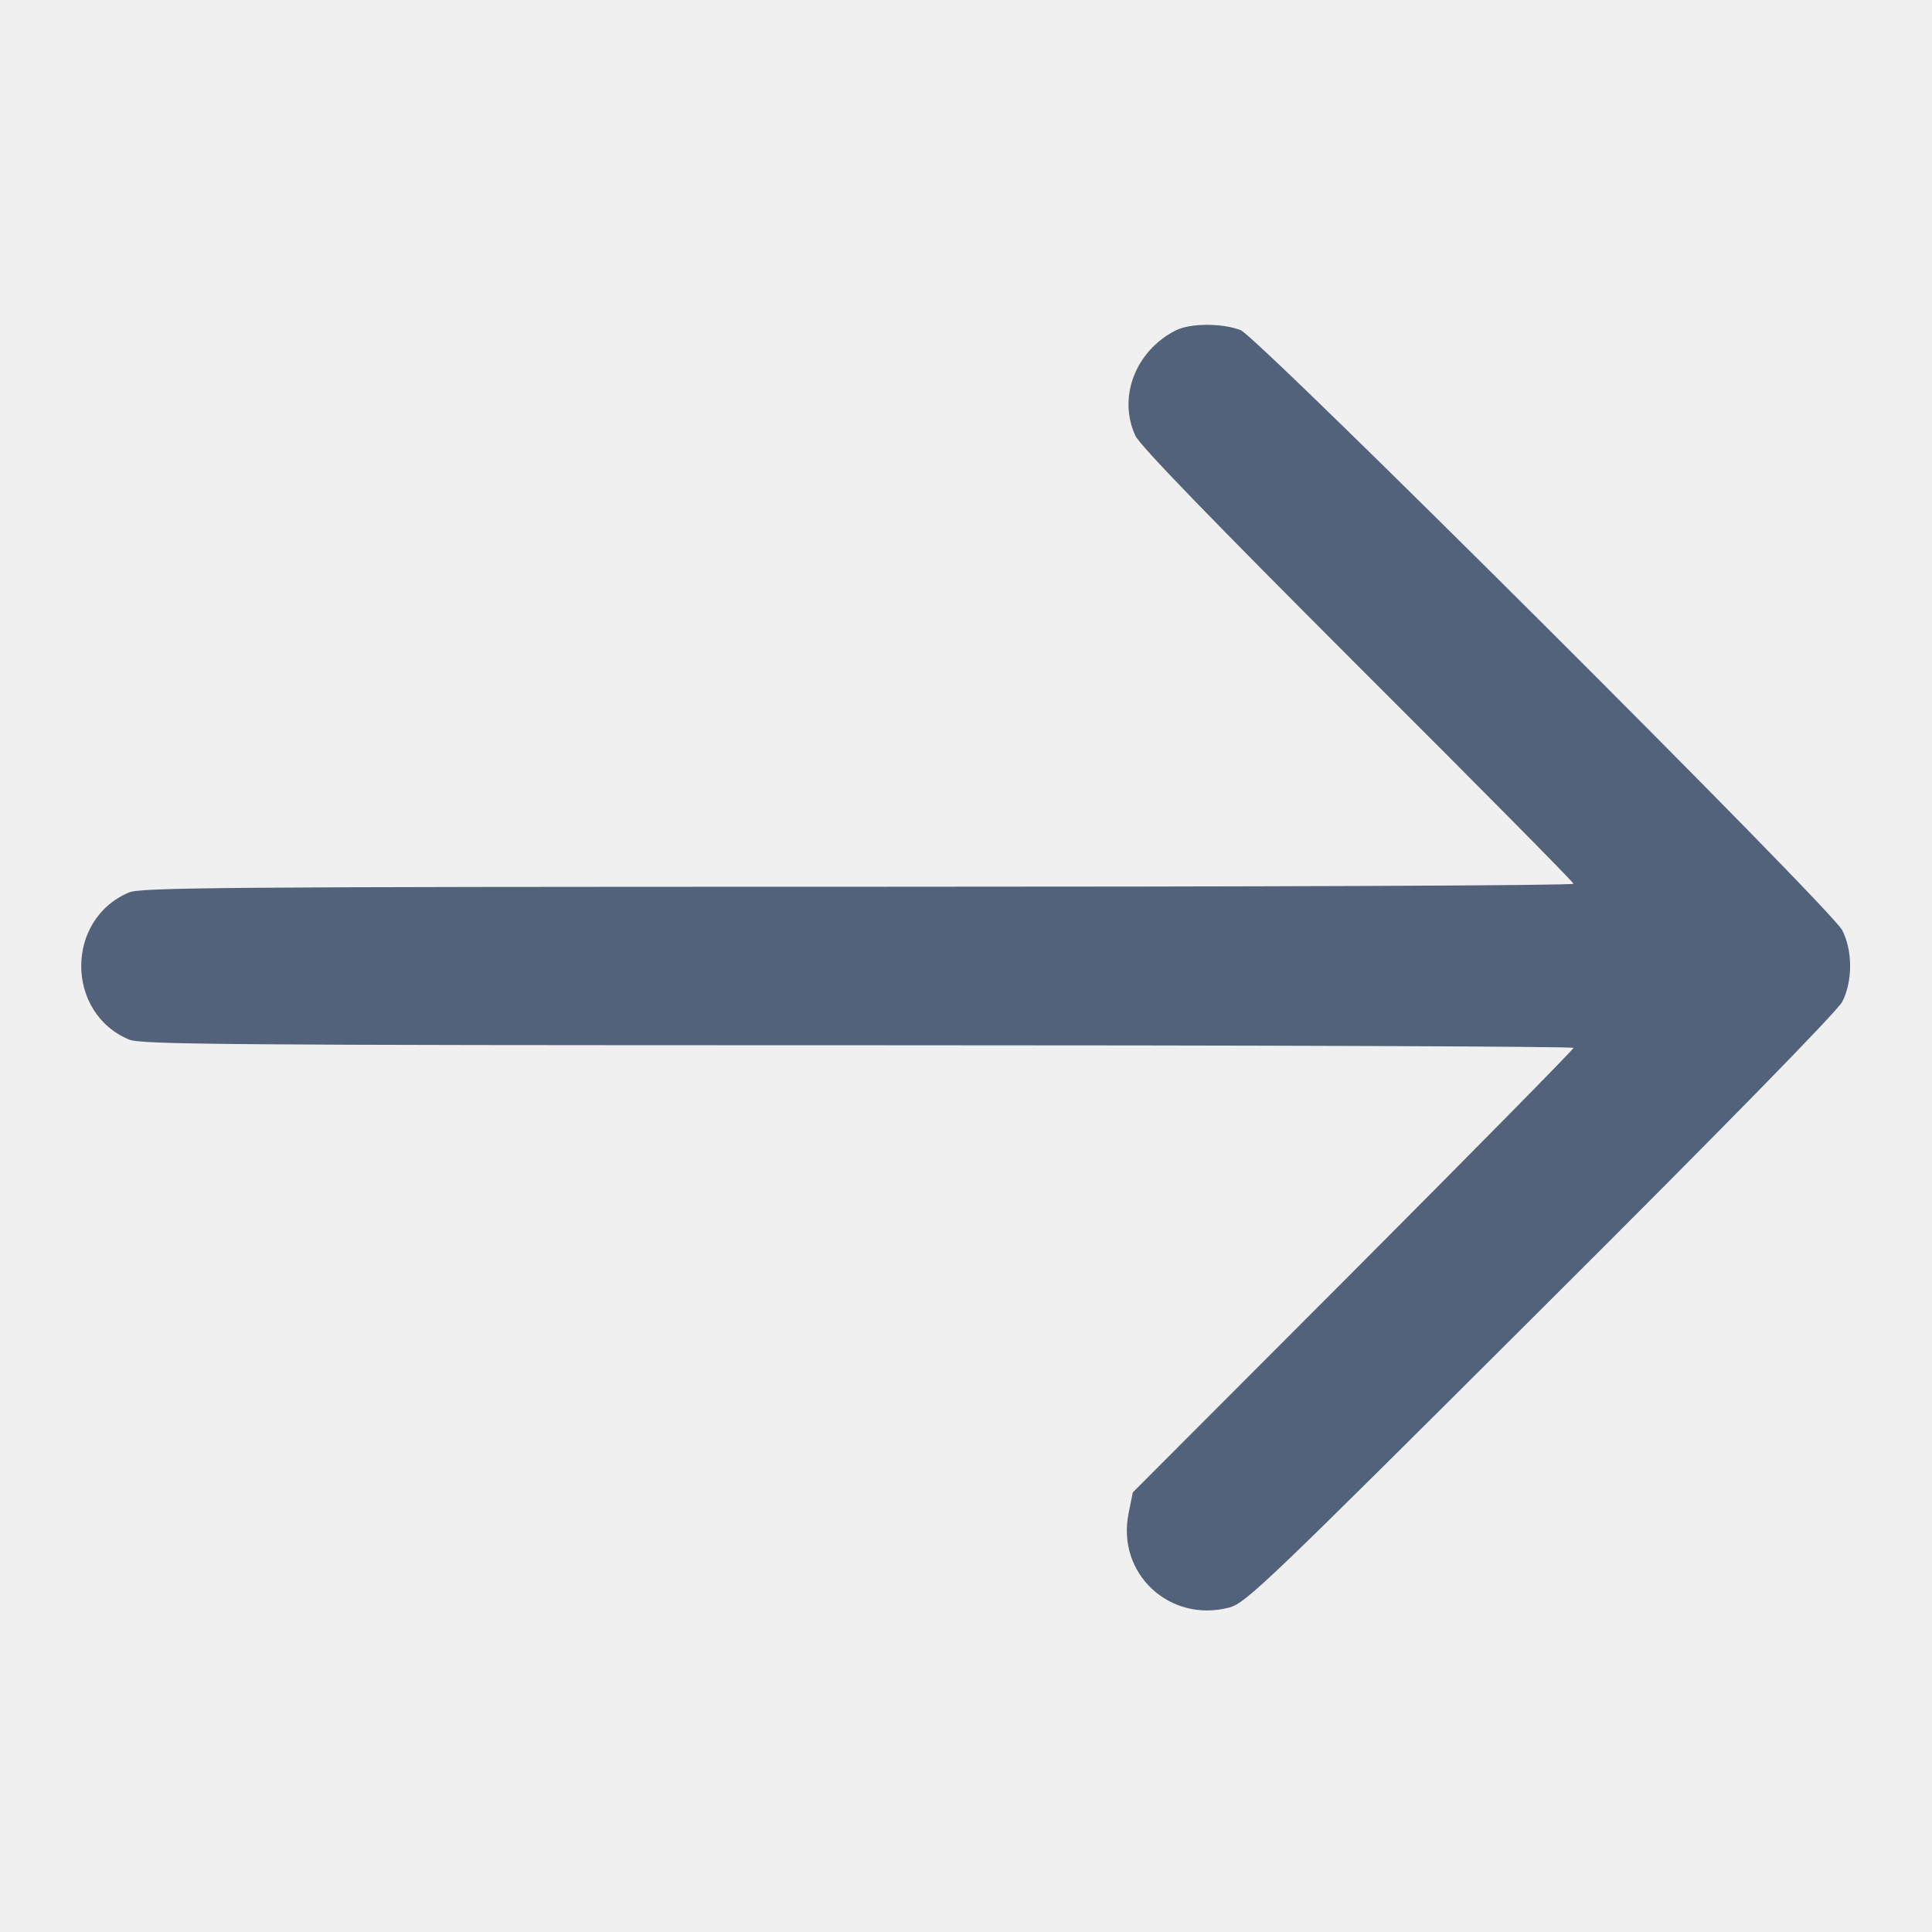
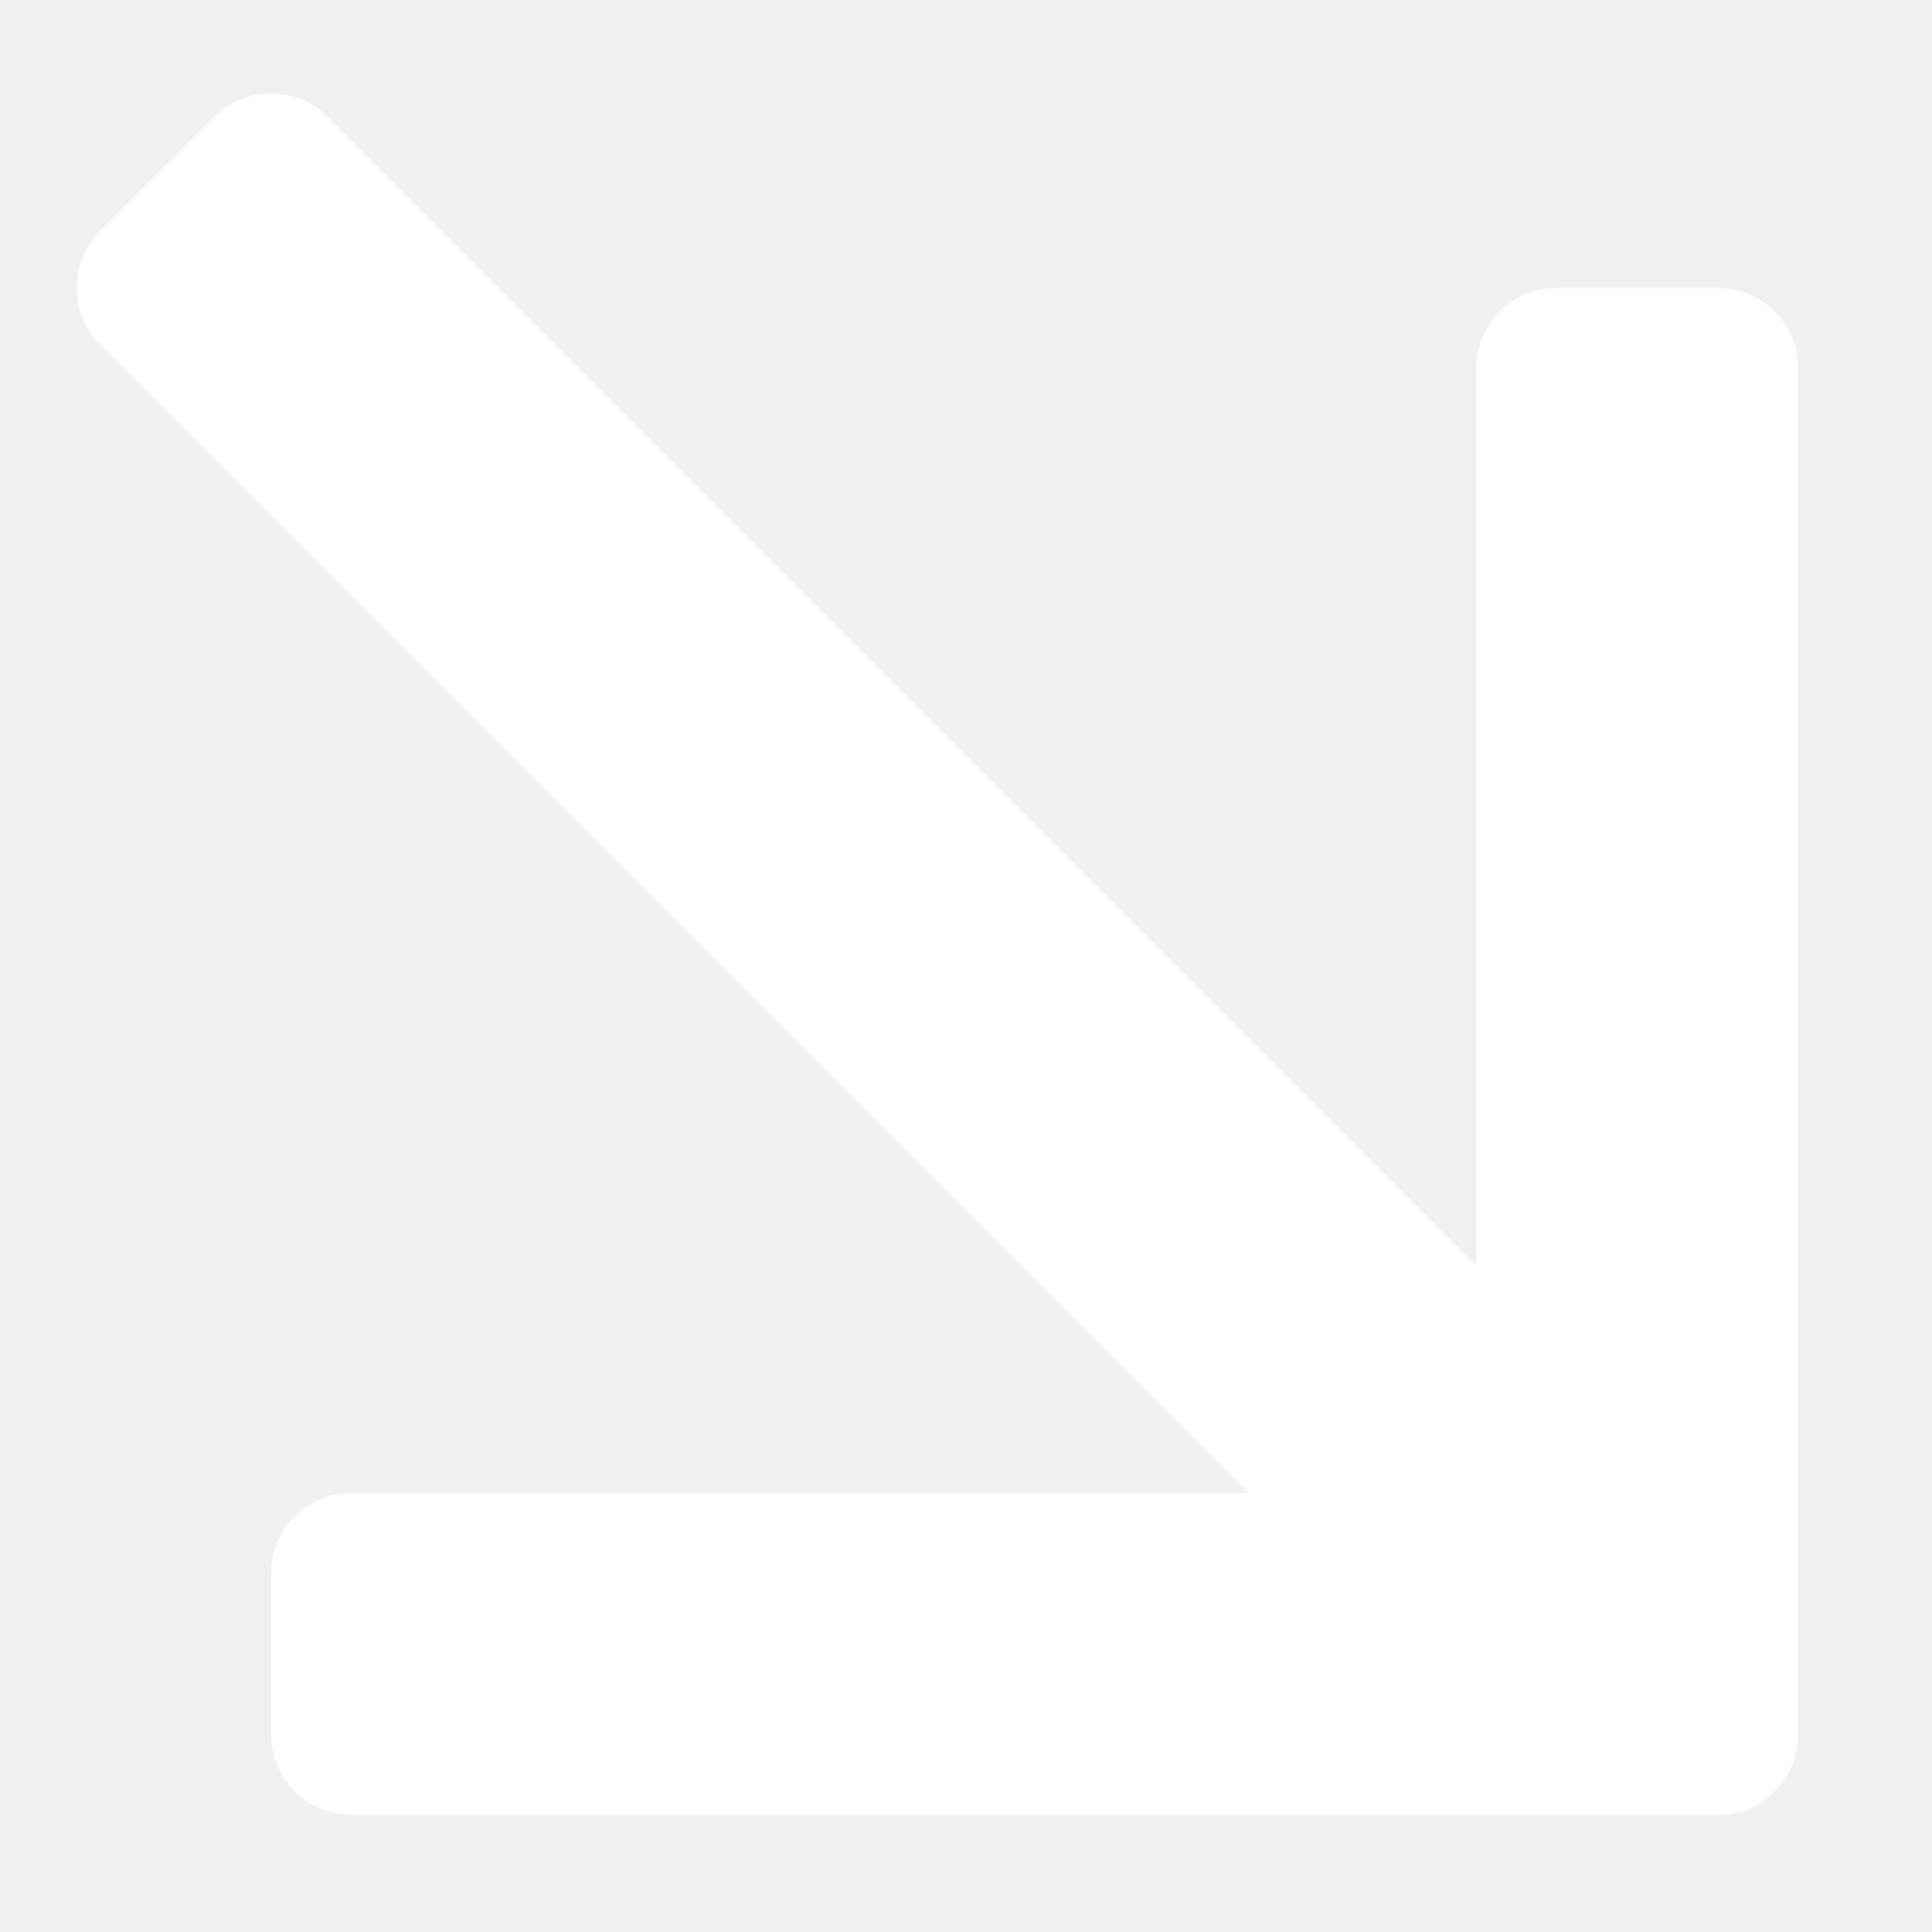
- <svg xmlns="http://www.w3.org/2000/svg" version="1.0" width="512pt" height="512pt" viewBox="0 0 512 512" preserveAspectRatio="xMidYMid meet">
-   <g transform="translate(0,512) scale(0.1,-0.1)" fill="#52627a" stroke="none">
-     <path d="M3115 4244 c-107 -55 -153 -178 -106 -279 13 -27 205 -225 590 -610 314 -313 571 -573 571 -577 0 -5 -853 -8 -1895 -8 -1688 0 -1900 -2 -1933 -15 -169 -71 -169 -319 0 -390 33 -13 245 -15 1933 -15 1042 0 1895 -3 1895 -7 0 -4 -263 -271 -584 -593 l-584 -585 -11 -55 c-33 -160 109 -292 267 -250 44 12 98 64 825 789 477 475 787 792 799 816 28 54 28 136 0 190 -31 59 -1546 1570 -1594 1590 -48 19 -135 19 -173 -1z" />
-   </g>
+ <svg xmlns="http://www.w3.org/2000/svg" viewBox="6 6 12 12" fill="none" x="0px" y="0px">
+   <path fill-rule="evenodd" clip-rule="evenodd" d="M15.169 13.859L15.169 8.288C15.169 8.012 15.393 7.788 15.669 7.788H16.669C16.946 7.788 17.169 8.012 17.169 8.288L17.169 16.773C17.169 17.049 16.946 17.273 16.669 17.273L8.184 17.273C7.908 17.273 7.684 17.049 7.684 16.773L7.684 15.773C7.684 15.497 7.908 15.273 8.184 15.273H13.755L6.623 8.141C6.428 7.946 6.428 7.629 6.623 7.434L7.331 6.727C7.526 6.532 7.842 6.532 8.038 6.727L15.169 13.859Z" fill="white" stroke="none" stroke-width="0" />
</svg>
